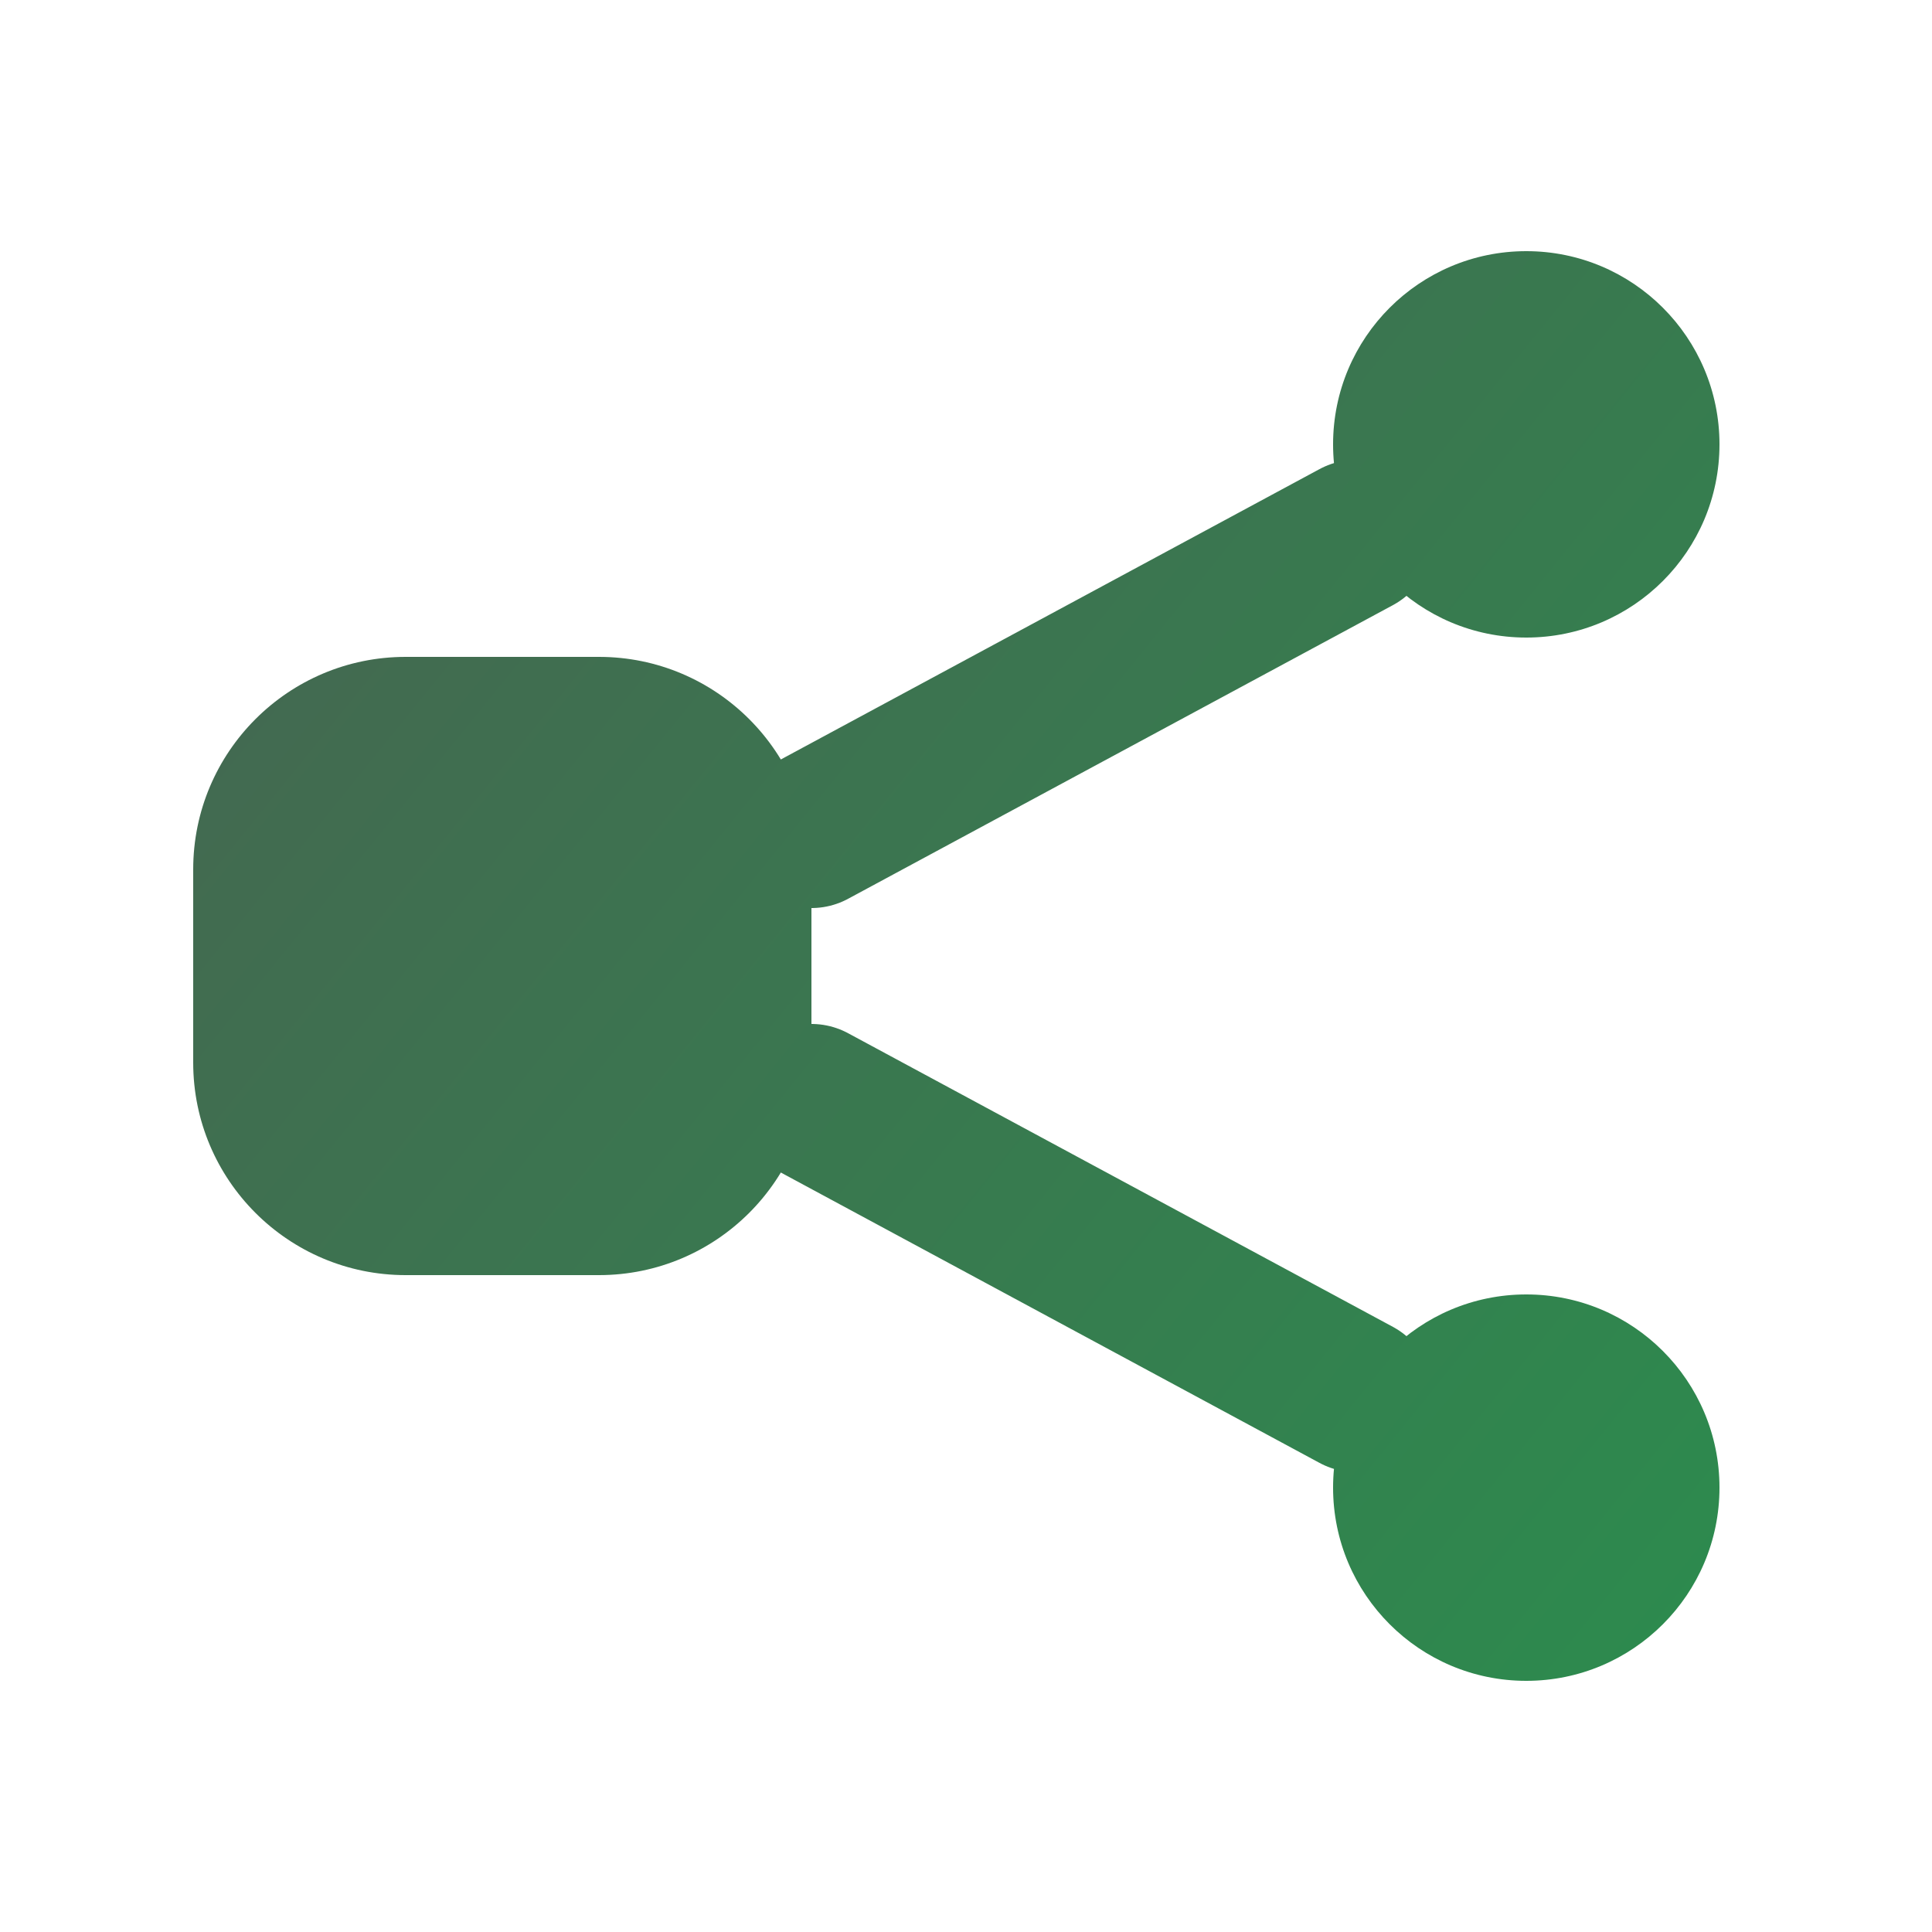
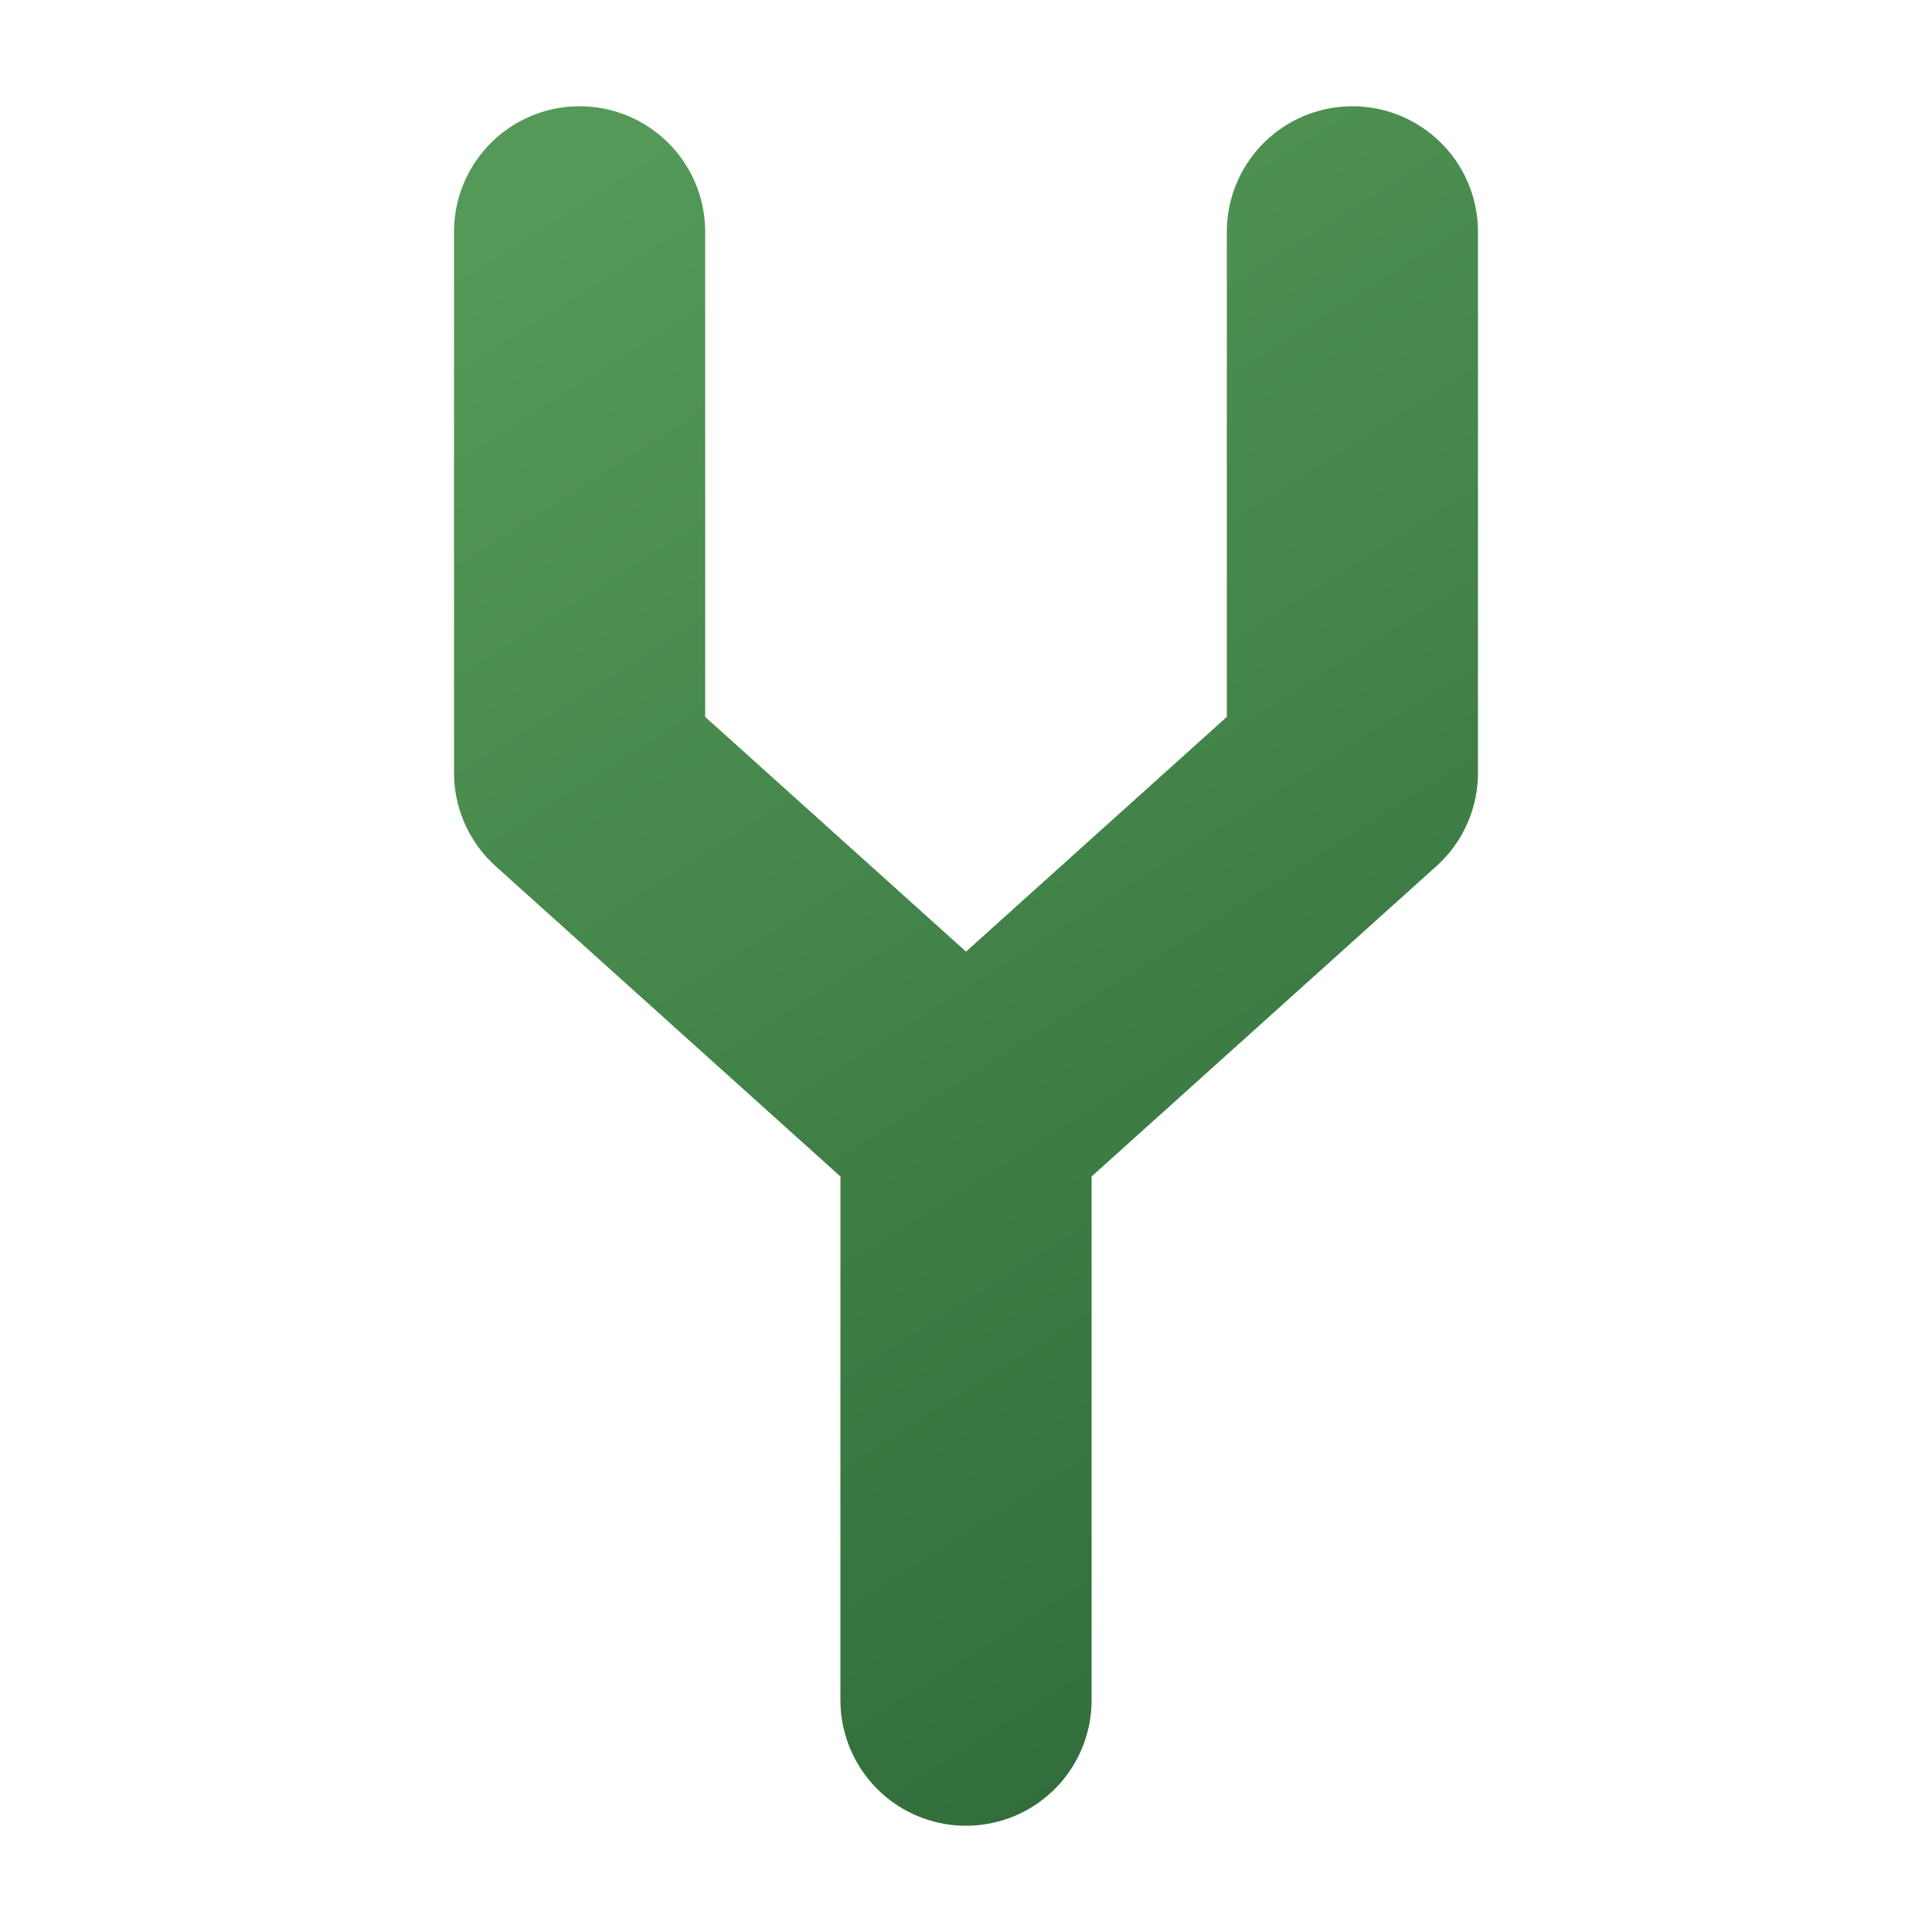
<svg xmlns="http://www.w3.org/2000/svg" viewBox="0 0 100 100">
  <defs>
-     <linearGradient id="g" x1="10" y1="18" x2="89" y2="82" gradientUnits="userSpaceOnUse">
-       <stop offset="0%" stop-color="#466551" />
-       <stop offset="100%" stop-color="#2d8a4e" />
+     <linearGradient id="g" x1="26" y1="12" x2="74" y2="88" gradientUnits="userSpaceOnUse">
+       <stop offset="0" stop-color="#549957" />
+       <stop offset="1" stop-color="#2f6b3a" />
    </linearGradient>
  </defs>
-   <g fill="url(#g)">
-     <rect x="10" y="34" width="32" height="32" rx="11" />
-     <circle cx="79" cy="23" r="10" />
-     <circle cx="79" cy="77" r="10" />
-   </g>
-   <g stroke="url(#g)" stroke-width="8" stroke-linecap="round" fill="none">
-     <path d="M42 43 L70.2 27.8" />
-     <path d="M42 57 L70.2 72.2" />
+   <g stroke="url(#g)" stroke-width="13" stroke-linecap="round" stroke-linejoin="round" fill="none">
+     <path d="M30 12 V40 L50 58 V88" />
+     <path d="M70 12 V40 L50 58" />
  </g>
</svg>
